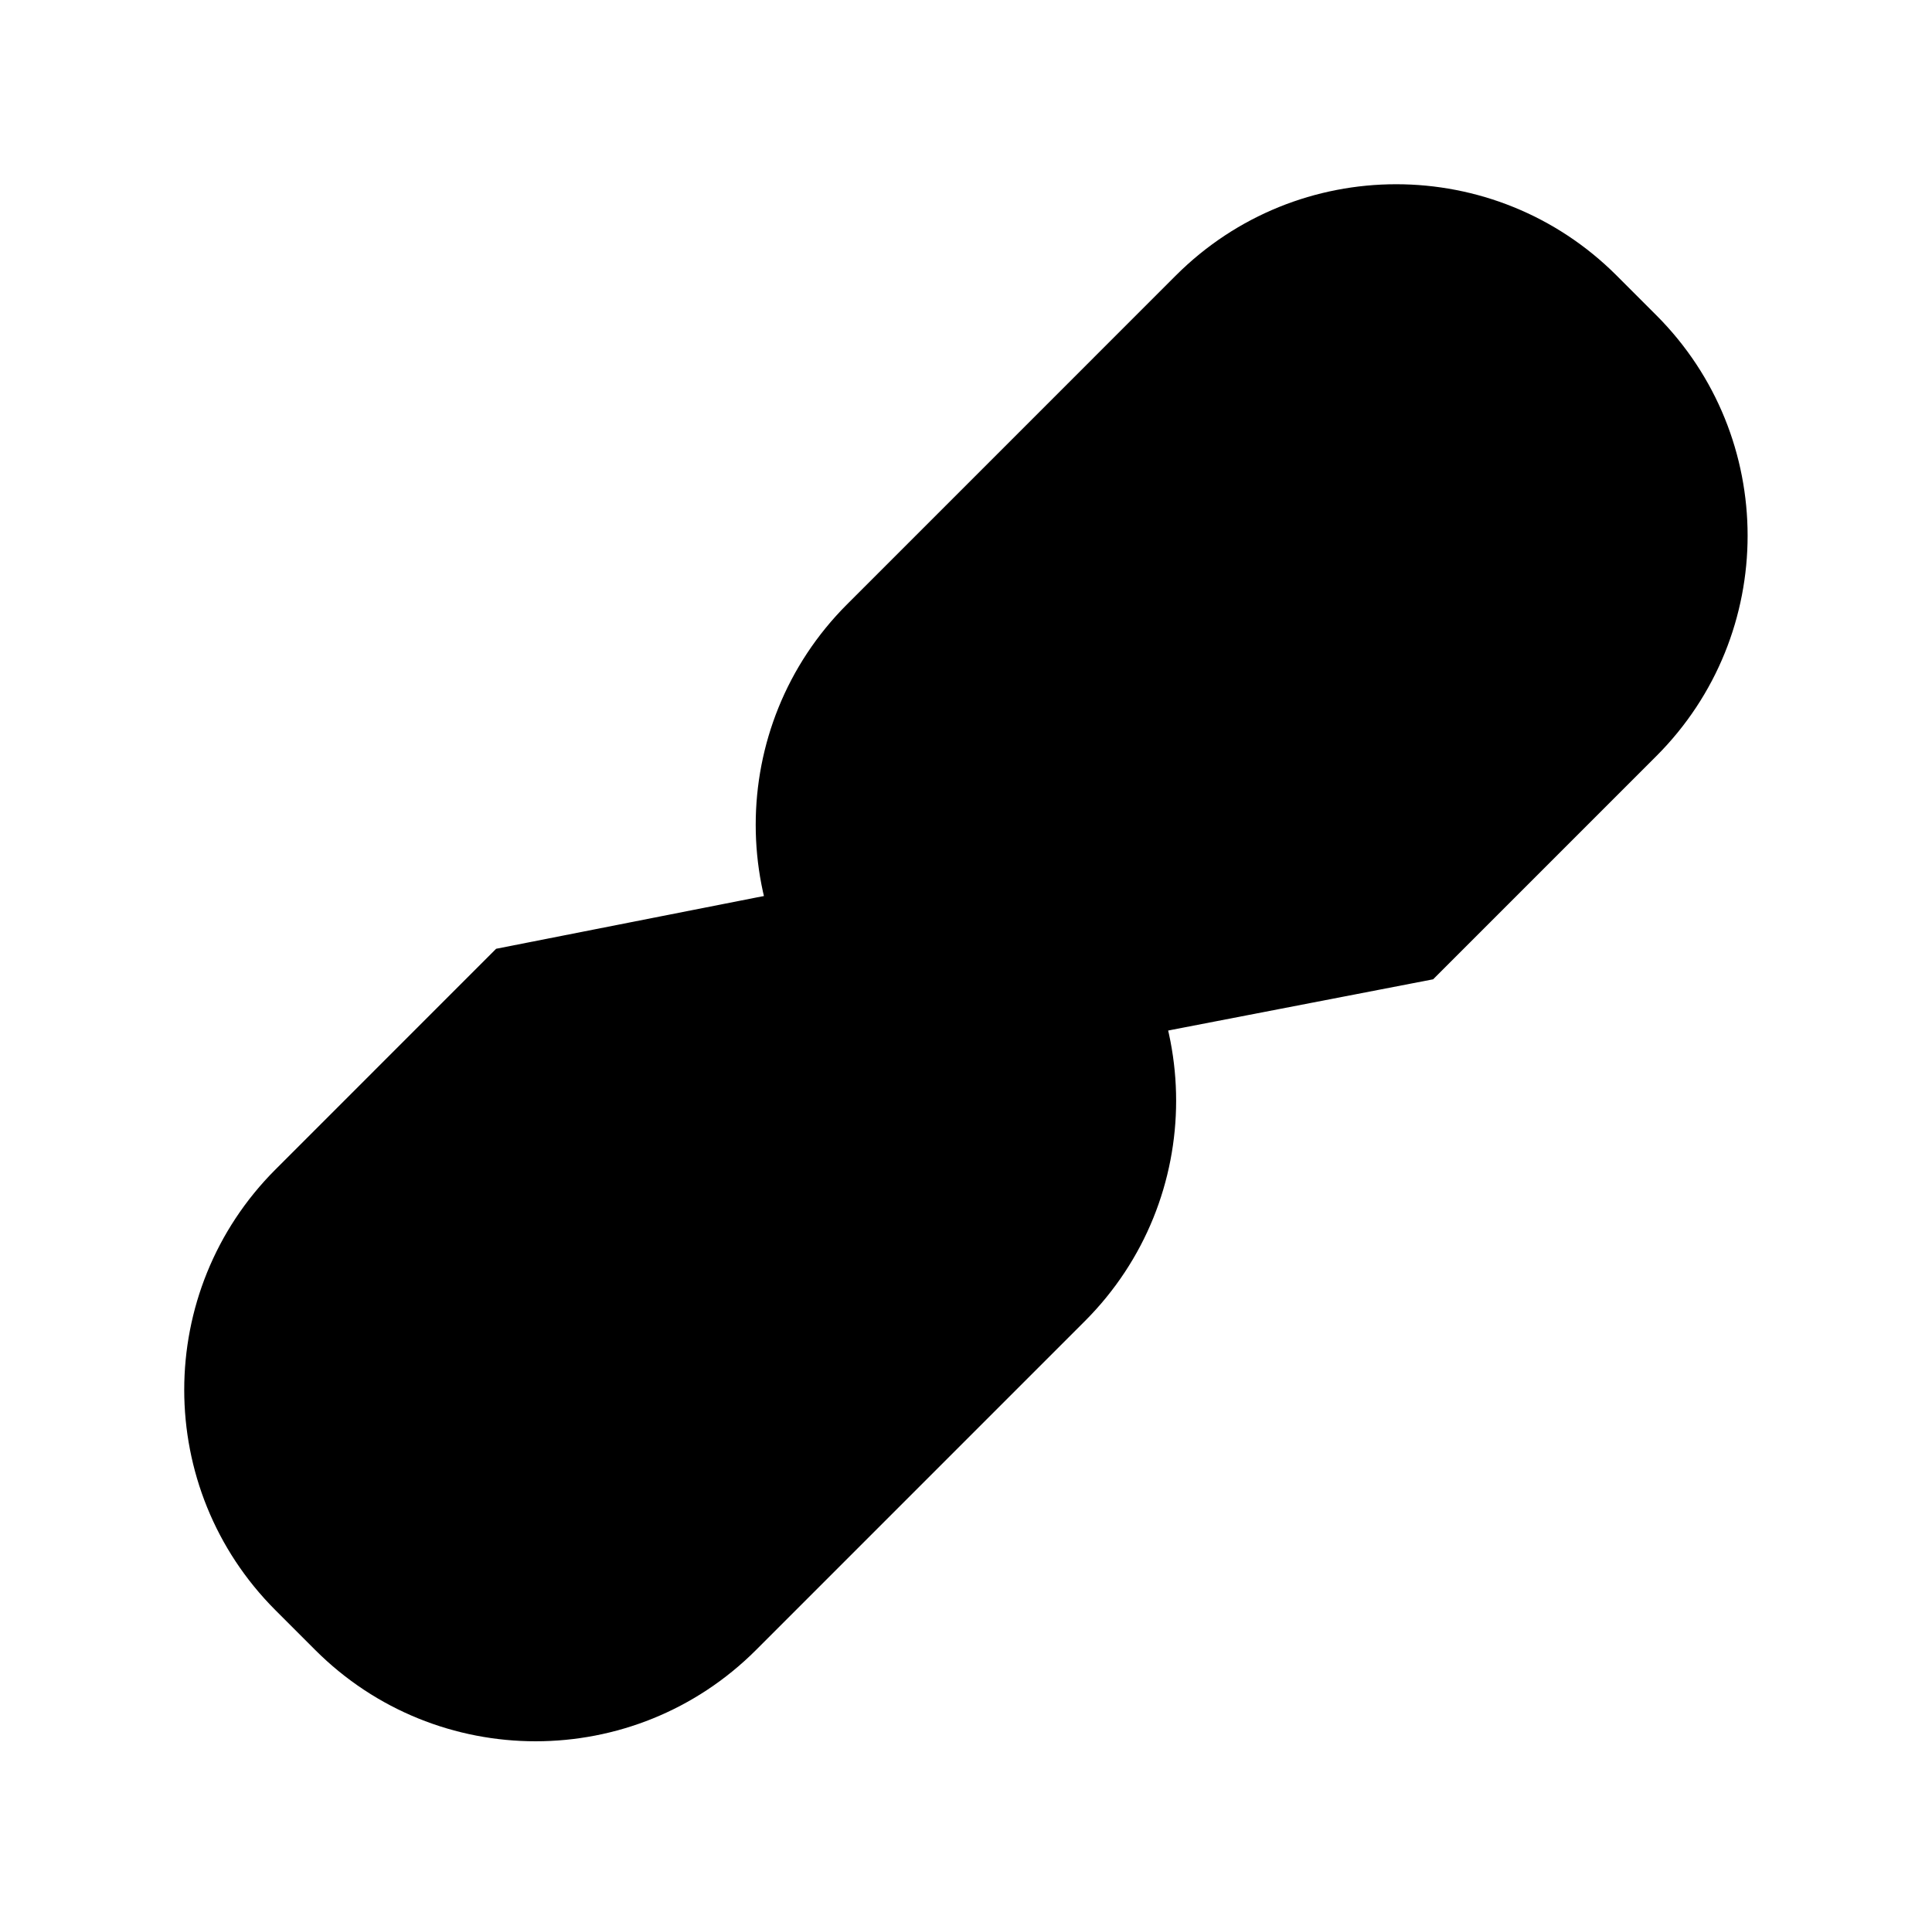
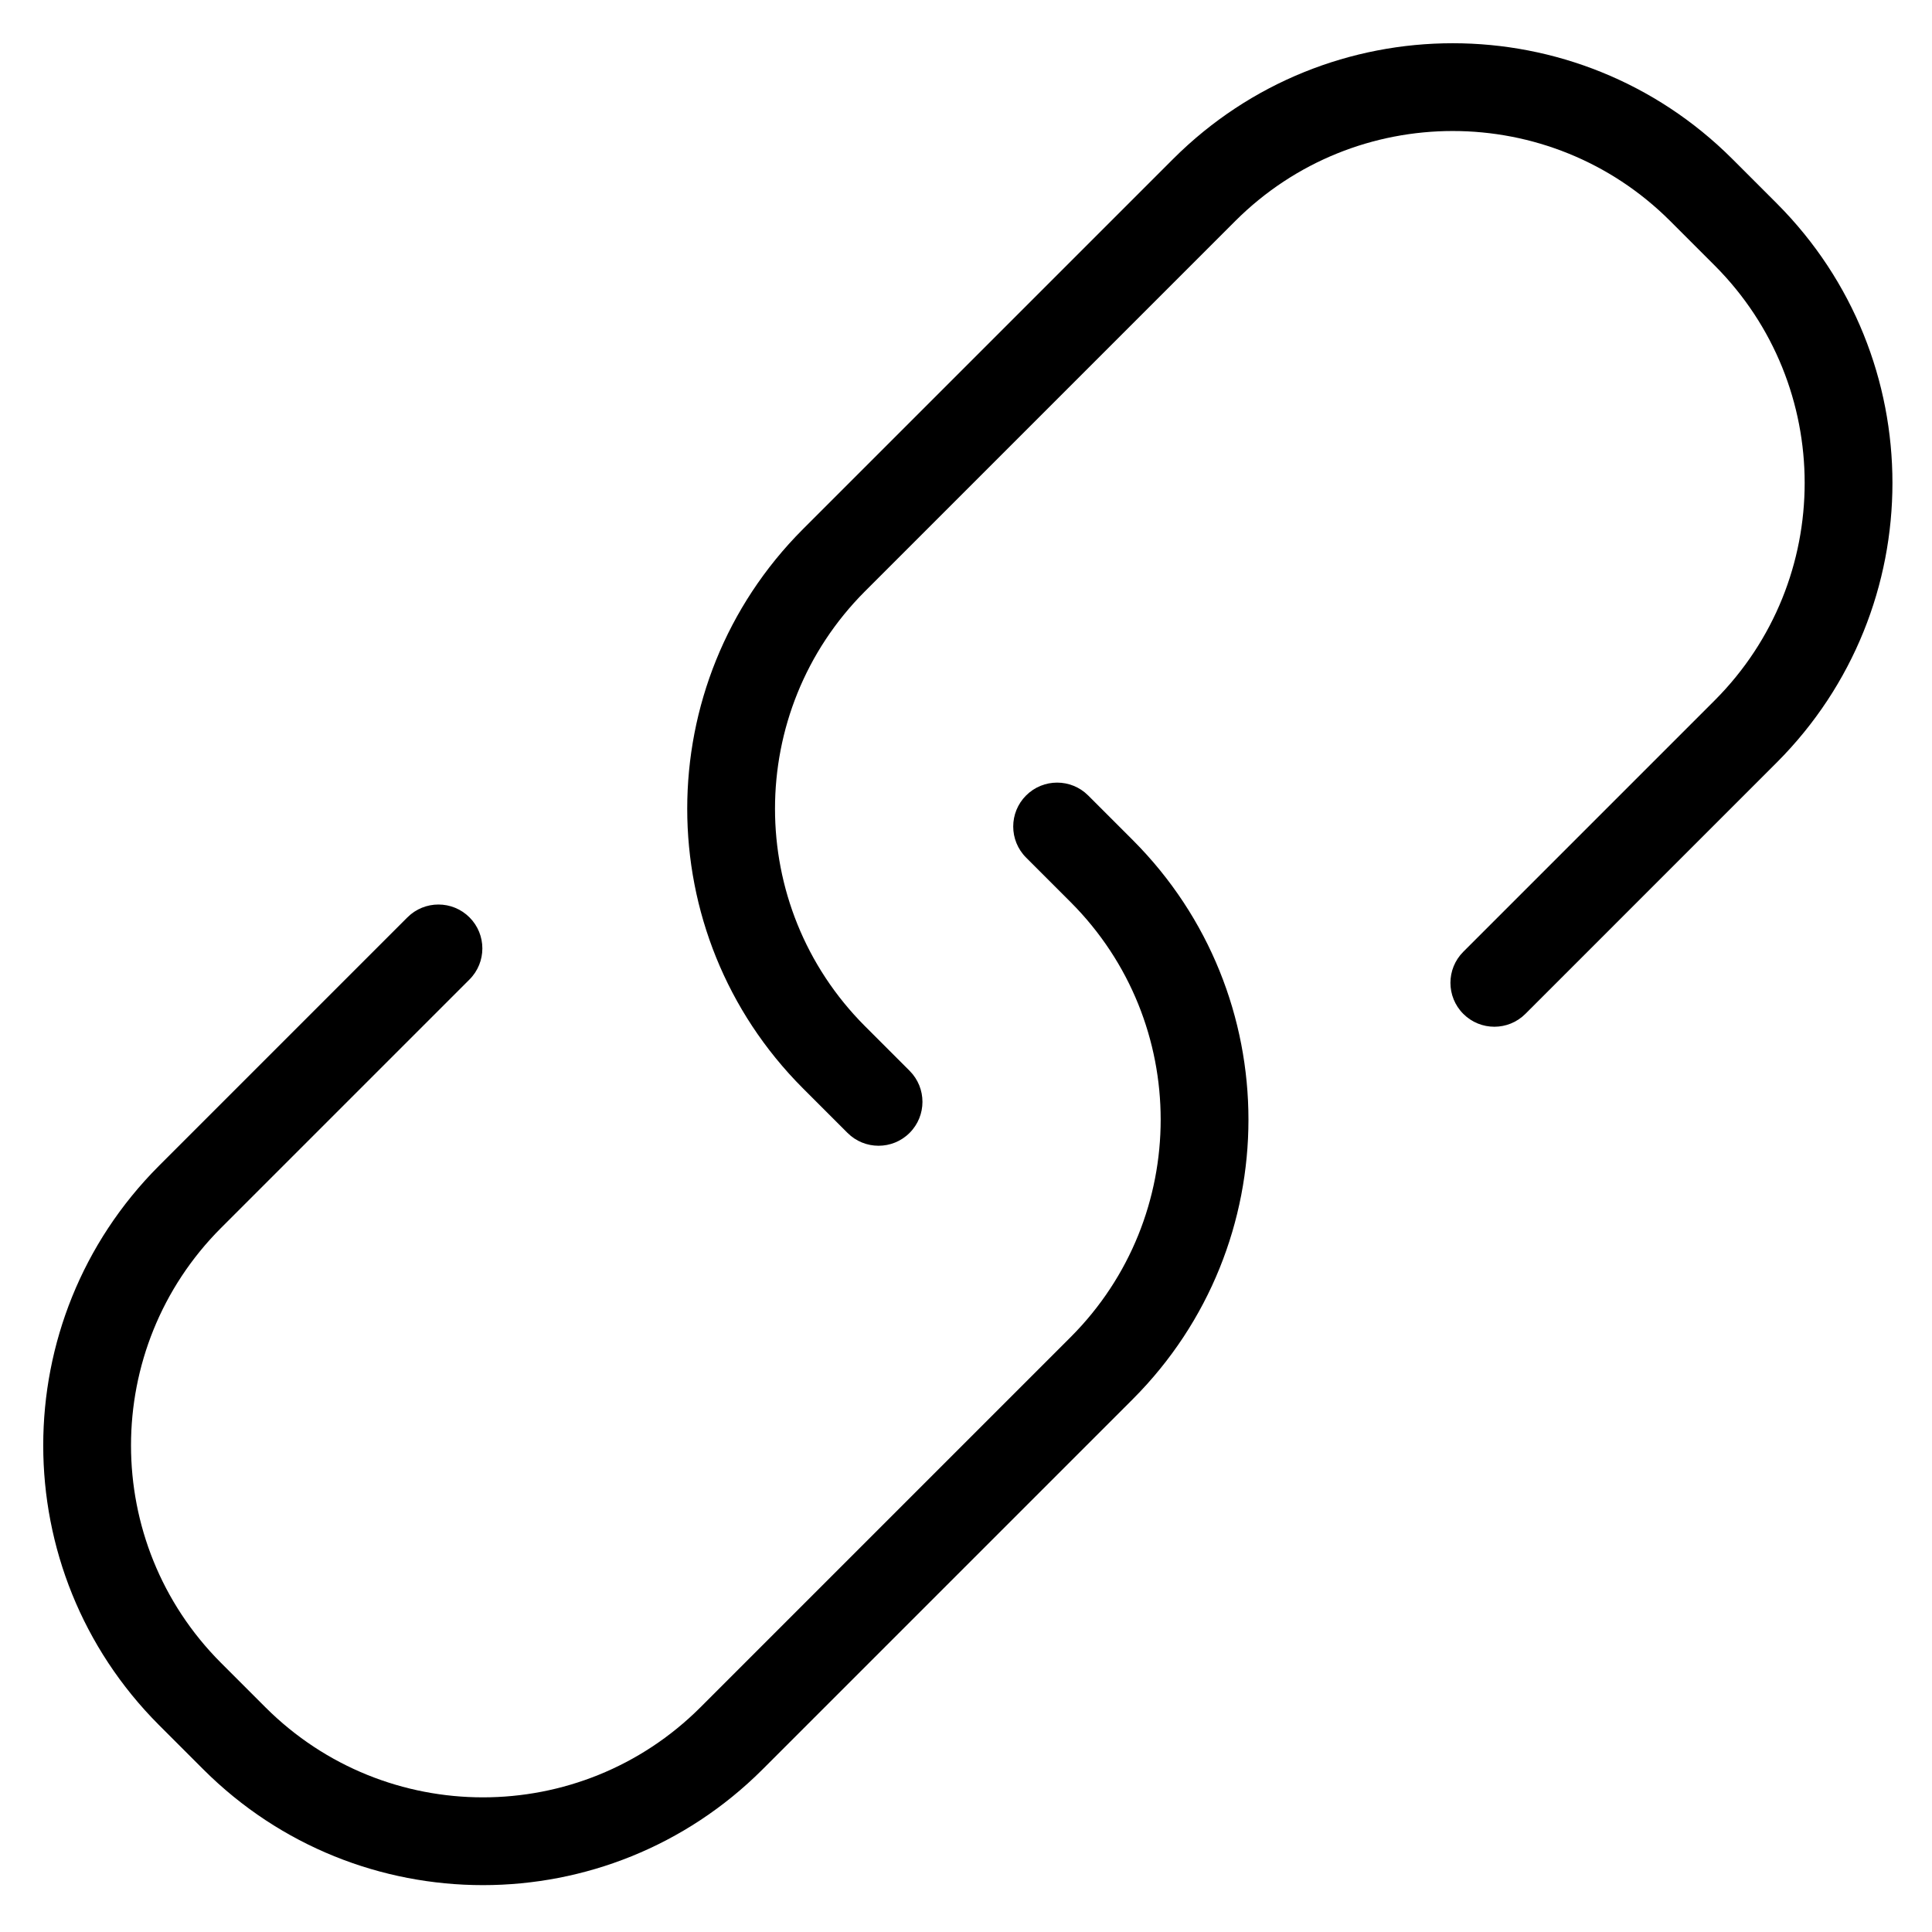
- <svg viewBox="0 0 297.5 296.5">
-   <path d="m160.939 129.426 6.11 6.11a48 48 0 0 1 0 67.882l-50.629 50.63a48 48 0 0 1-67.882 0l-6.11-6.11a48 48 0 0 1 0-67.883l33.971-33.972" />
-   <path d="m136.537 167.048-6.11-6.11a48 48 0 0 1 0-67.882l50.628-50.629a48 48 0 0 1 67.883 0l6.11 6.11a48 48 0 0 1 0 67.883l-34.366 34.365" />
+ <svg viewBox="0 0 264 264">
+   <g transform="translate(-3696 -2112)" clip-path="url(#clip-path)">
+     <path d="m3723.809 2353.805-6.11-6.11a54.061 54.061 0 0 1 0-76.368l33.971-33.971a6 6 0 0 1 8.485 0 6 6 0 0 1 0 8.485l-33.971 33.971a42.048 42.048 0 0 0 0 59.397l6.11 6.11a42.048 42.048 0 0 0 59.397 0l50.629-50.628a42.048 42.048 0 0 0 0-59.397l-6.11-6.11a6 6 0 0 1 0-8.486 6 6 0 0 1 8.485 0l6.11 6.11a54.061 54.061 0 0 1 0 76.368l-50.629 50.629a54.061 54.061 0 0 1-76.367 0Z" />
+     <path d="m3932.694 2133.699 6.11 6.11a54.061 54.061 0 0 1 0 76.367l-34.365 34.366a6 6 0 0 1-8.485 0 6 6 0 0 1 0-8.486l34.365-34.365a42.048 42.048 0 0 0 0-59.397l-6.11-6.11a42.048 42.048 0 0 0-59.397 0l-50.629 50.629a42.048 42.048 0 0 0 0 59.397l6.11 6.11a6 6 0 0 1 0 8.485 6 6 0 0 1-8.485 0l-6.11-6.11a54.061 54.061 0 0 1 0-76.368l50.629-50.628a54.061 54.061 0 0 1 76.367 0Z" />
+   </g>
</svg>
